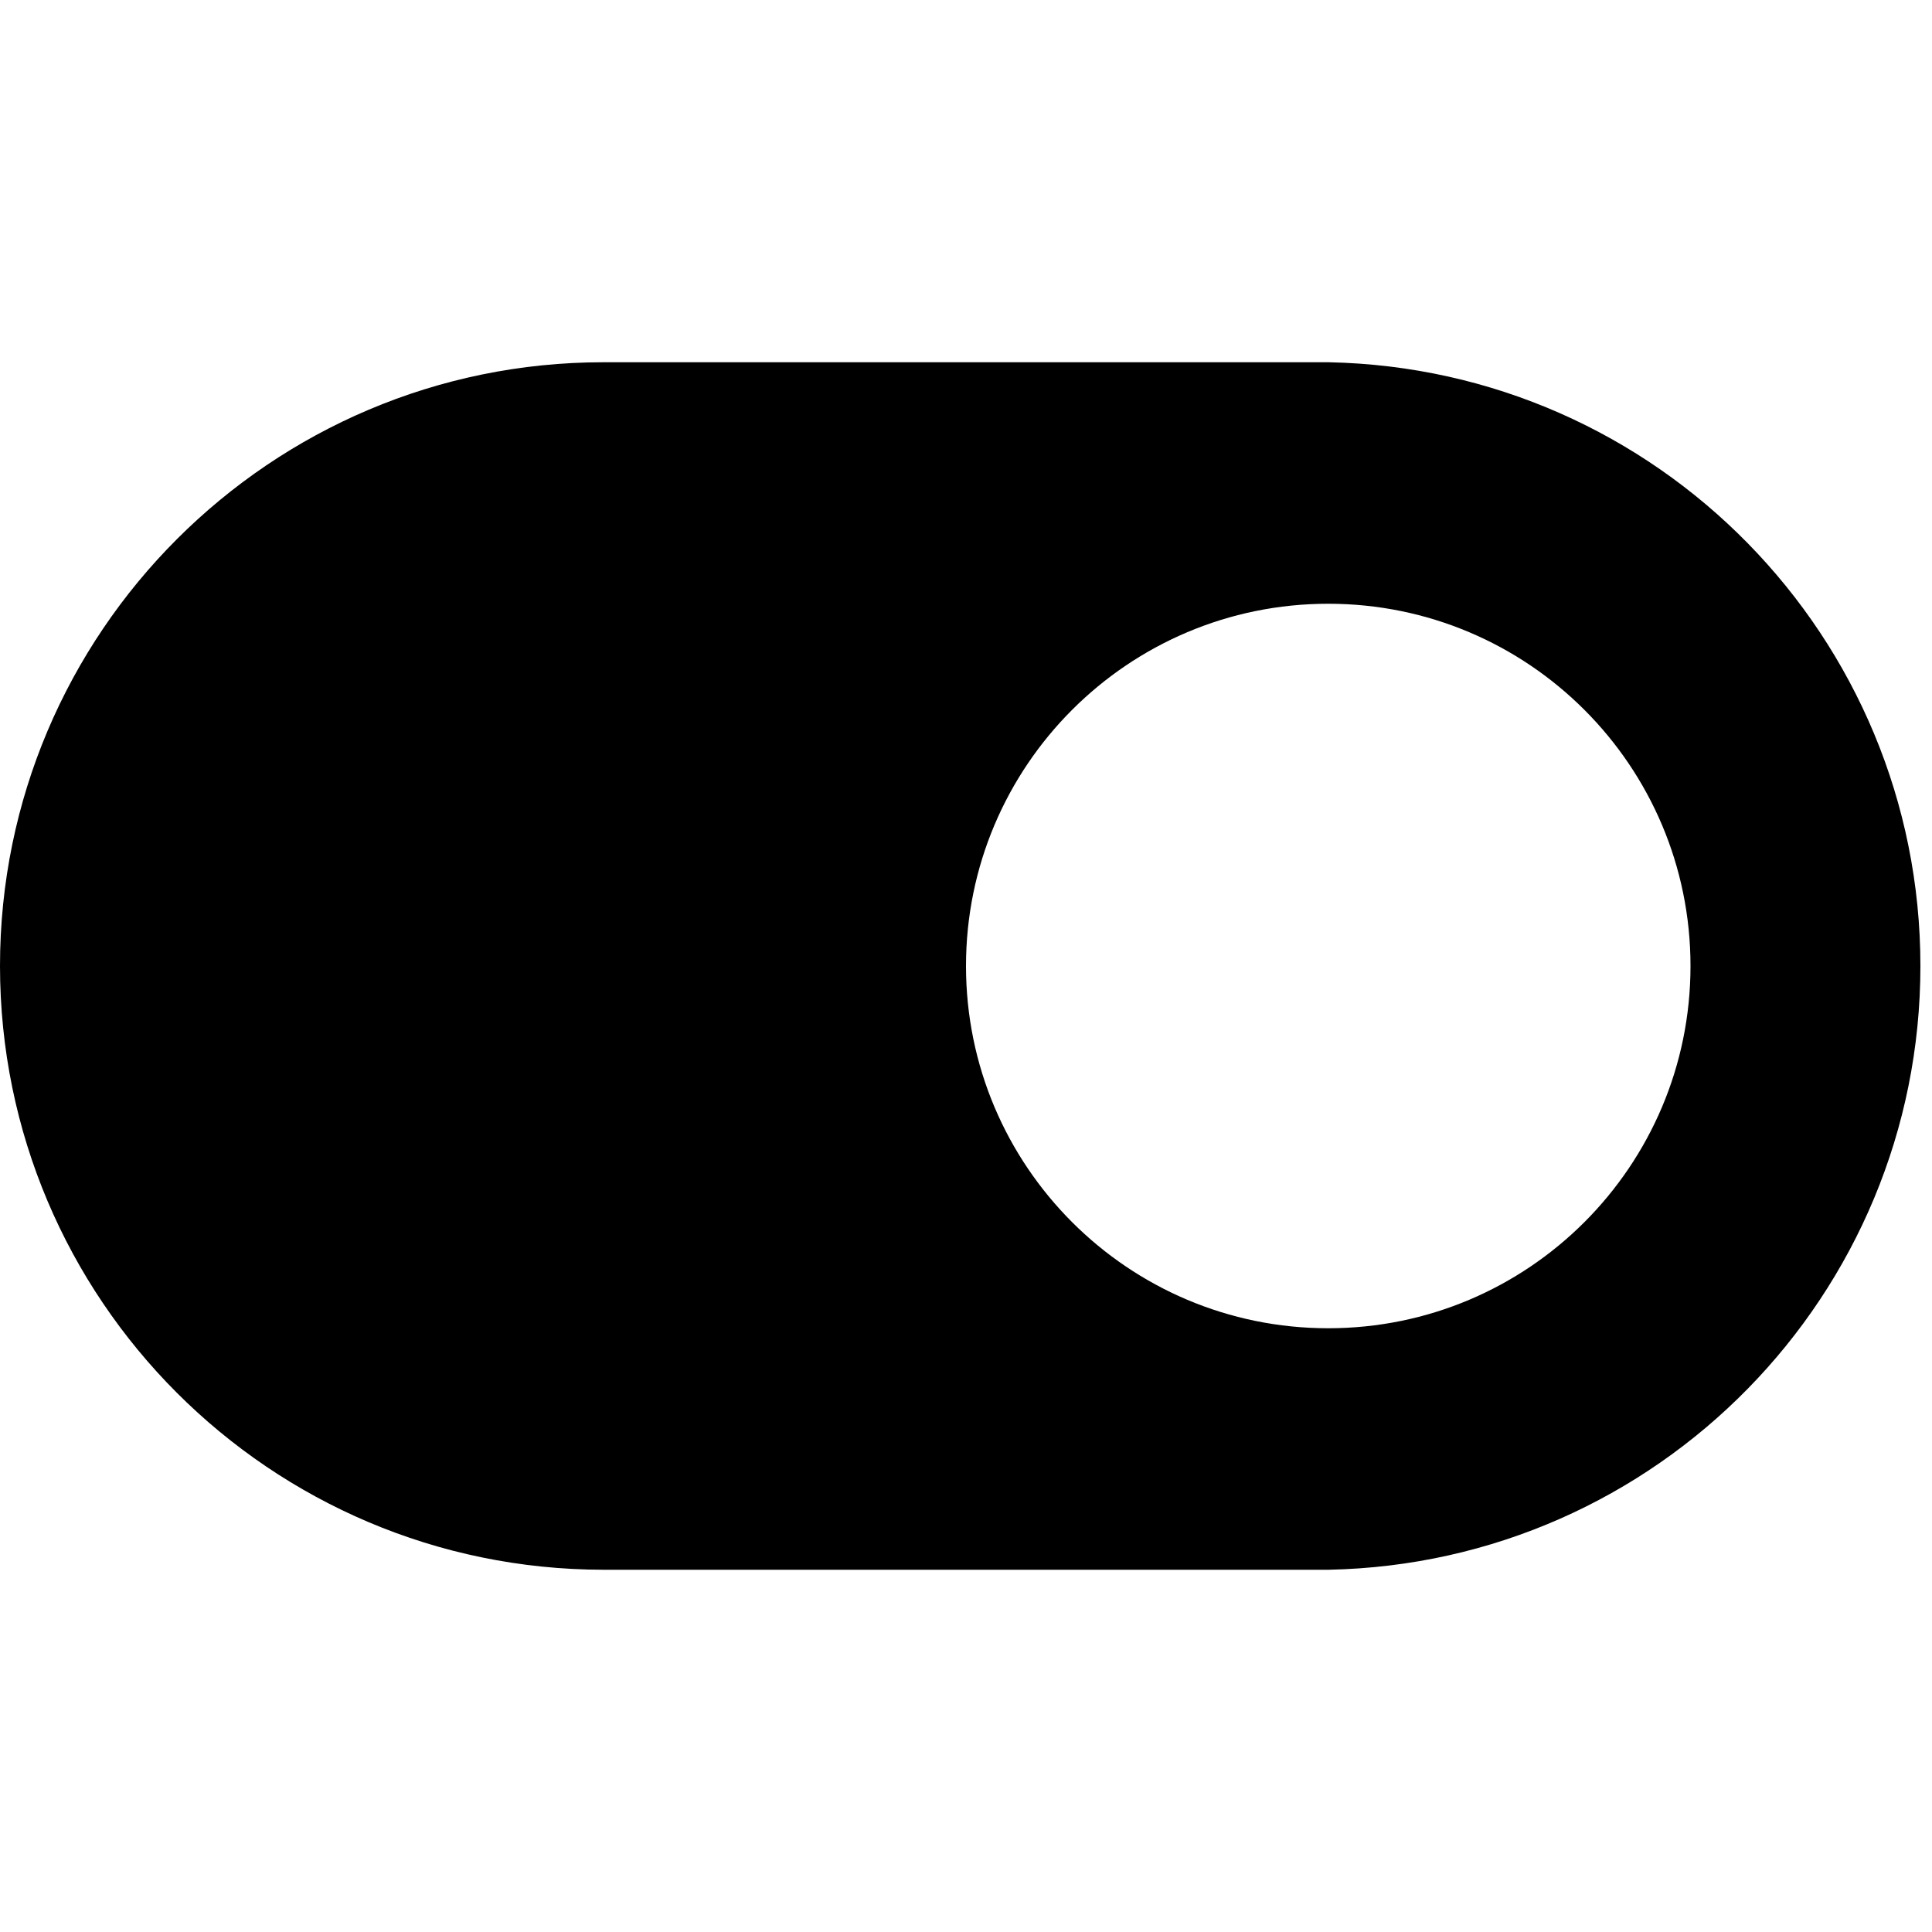
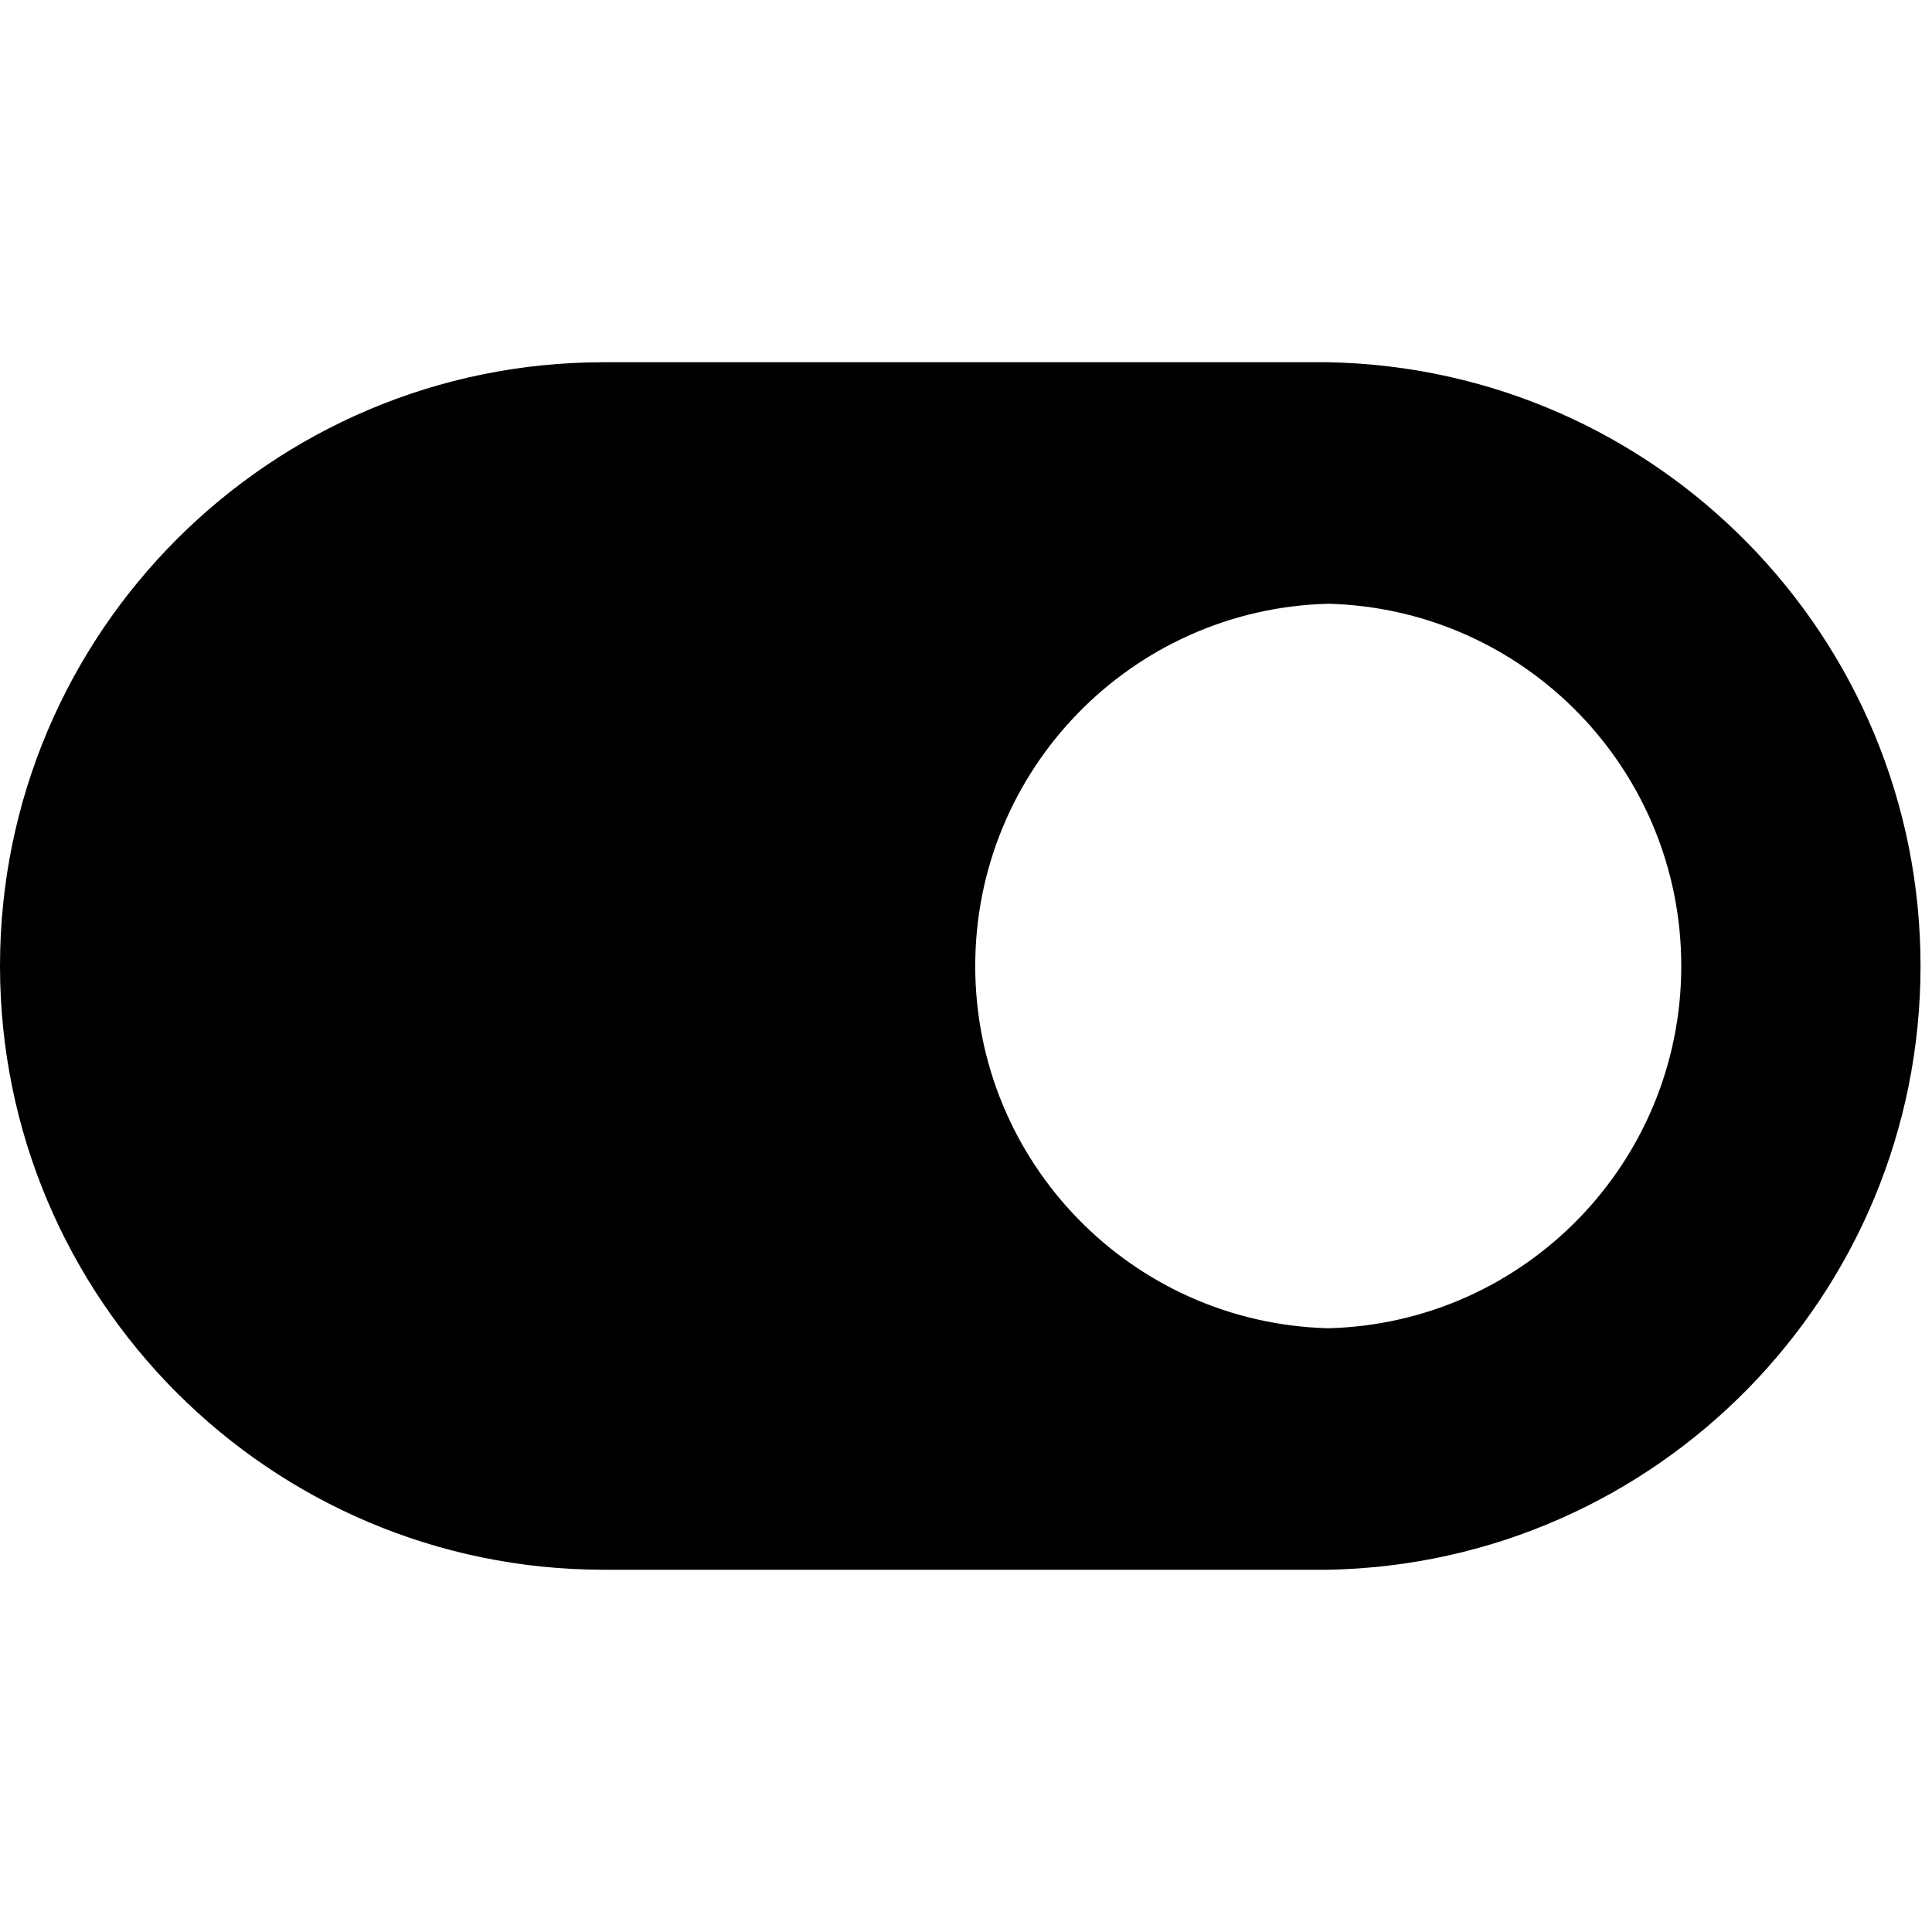
<svg xmlns="http://www.w3.org/2000/svg" viewBox="0 0 16 16">
-   <path d="M0 8c0-2.761 2.242-5 4.997-5h6.006a5.001 5.001 0 0 1 0 10H4.997A5.002 5.002 0 0 1 0 8zm11 3a3 3 0 1 0 0-6 3 3 0 0 0 0 6z" class="icon-color" />
+   <path d="M0 8c0-2.761 2.242-5 4.997-5h6.007a5.001 5.001 0 0 1 0 10H4.997A5.002 5.002 0 0 1 0 8zm11 3a3.001 3.001 0 0 0 0-6 3.001 3.001 0 0 0 0 6z" />
</svg>
